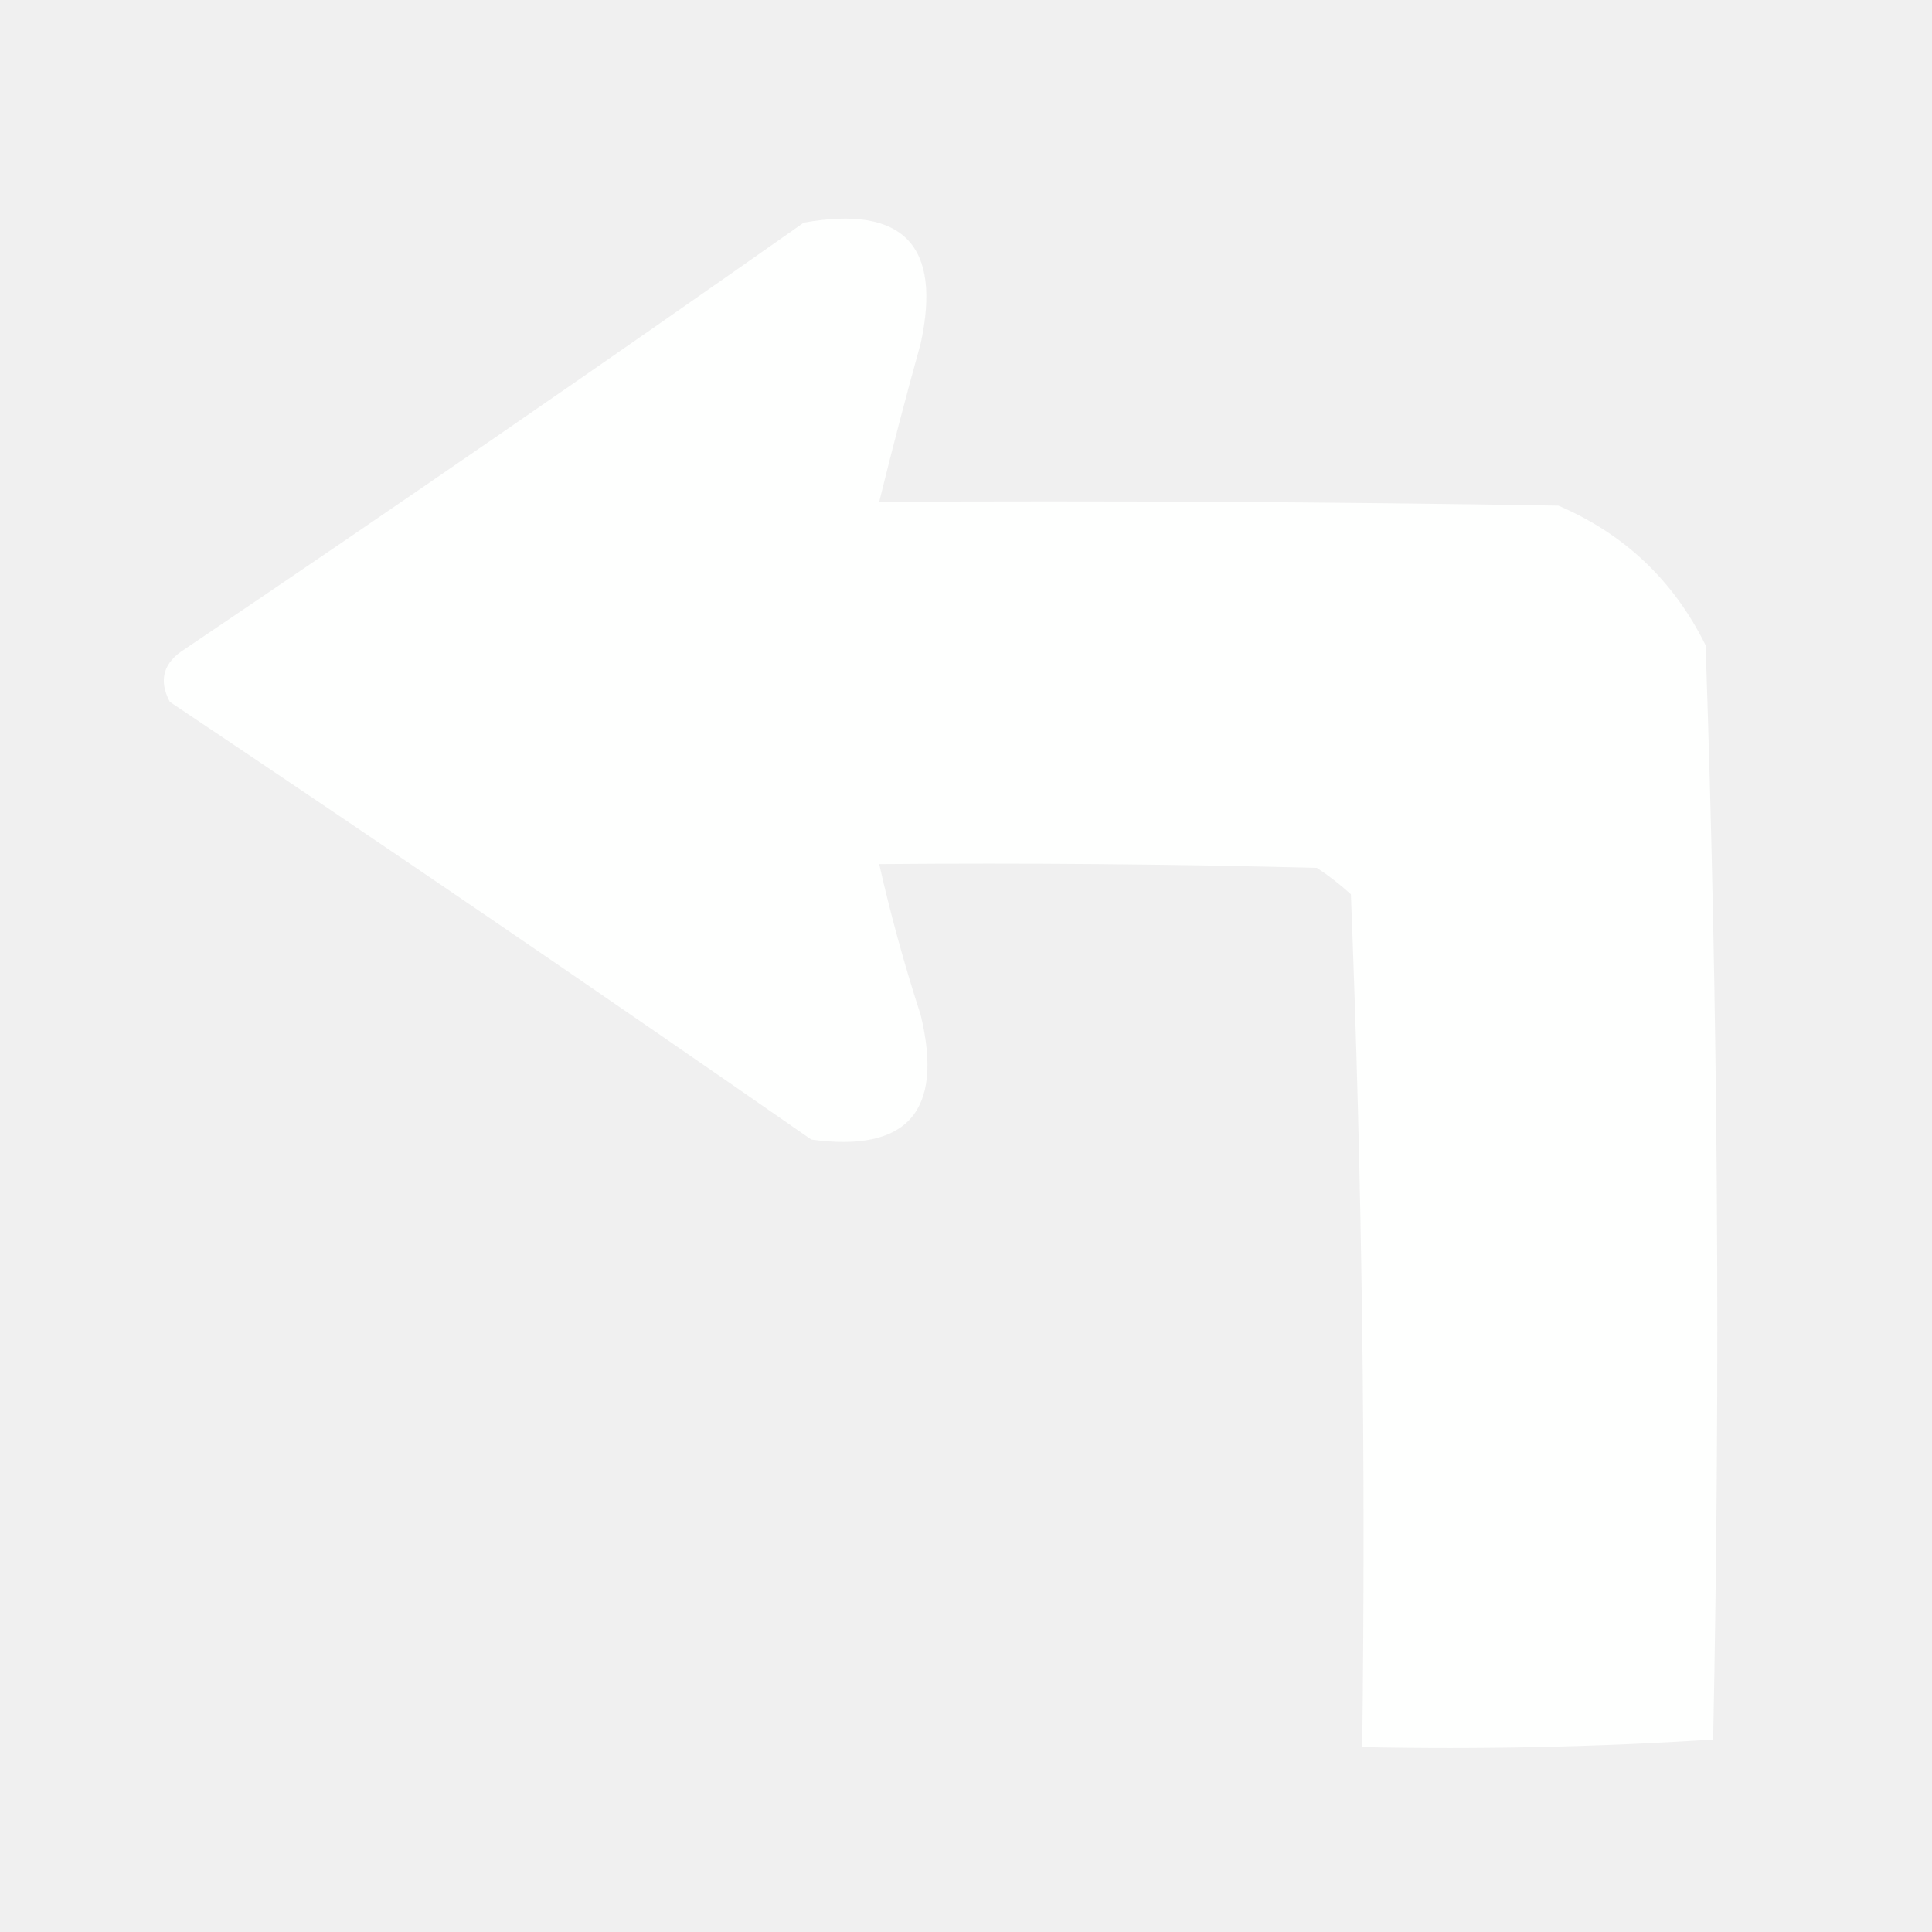
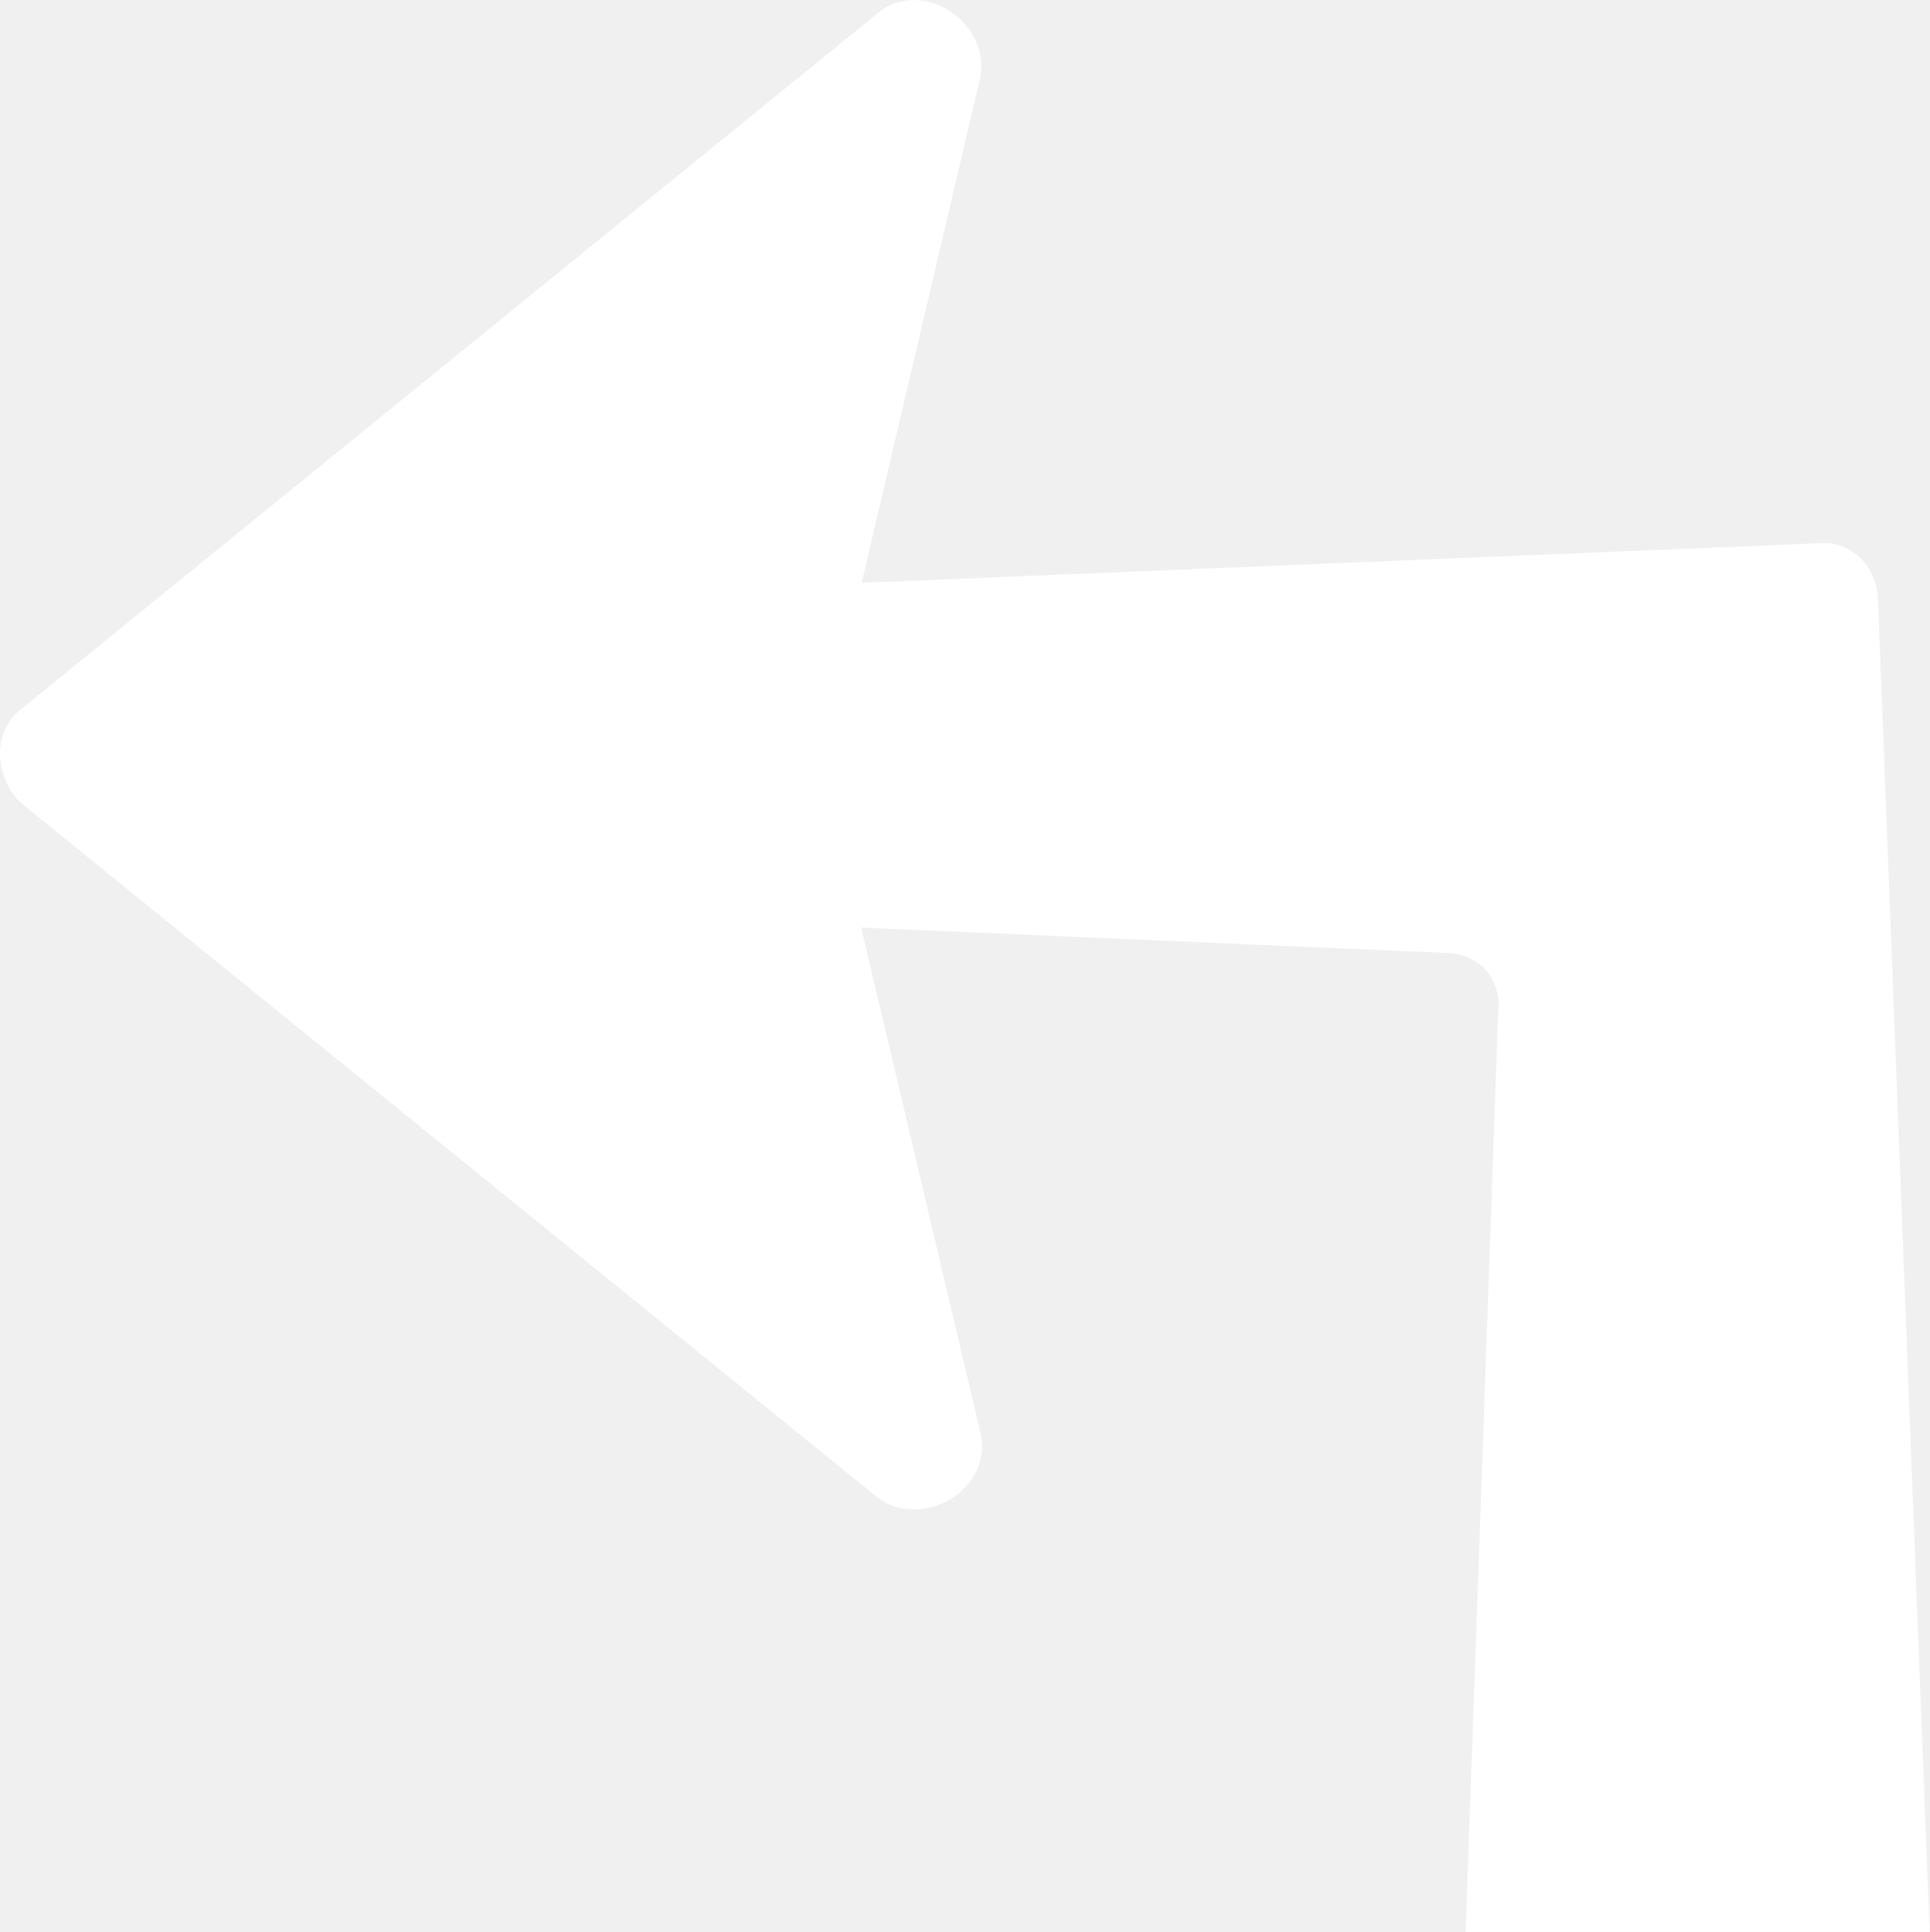
- <svg xmlns="http://www.w3.org/2000/svg" version="1.1" width="256px" height="256px" style="shape-rendering:geometricPrecision; text-rendering:geometricPrecision; image-rendering:optimizeQuality; fill-rule:evenodd; clip-rule:evenodd">
-   <g>
-     <path style="opacity:0.98" fill="#fefffe" d="M 106.5,29.5 C 119.66,27.159 124.827,32.493 122,45.5C 120.051,52.507 118.217,59.507 116.5,66.5C 146.502,66.333 176.502,66.5 206.5,67C 215.276,70.776 221.776,76.942 226,85.5C 227.652,133.775 227.985,182.108 227,230.5C 211.578,231.491 196.078,231.824 180.5,231.5C 180.981,193.772 180.481,156.105 179,118.5C 177.59,117.213 176.09,116.046 174.5,115C 155.17,114.5 135.836,114.333 116.5,114.5C 118.022,121.235 119.855,127.901 122,134.5C 125.076,147.244 120.242,152.744 107.5,151C 79.34,131.419 51.007,112.086 22.5,93C 20.972,90.119 21.638,87.786 24.5,86C 52.073,67.391 79.407,48.558 106.5,29.5 Z" />
-   </g>
+ <svg xmlns="http://www.w3.org/2000/svg" width="100%" height="100%" viewBox="0 0 55825 55900" version="1.1" xml:space="preserve" style="fill-rule:evenodd;clip-rule:evenodd;stroke-linejoin:round;stroke-miterlimit:2;">
+   <path d="M42398.2,55897.1l954.967,-26969.5c-118.213,-766.892 -557.642,-1227.45 -1351.58,-1349.88l-17089,-739.617l3450.1,14614.4c394.529,1695.77 -1786.32,2866.95 -3024.1,1837.02l-24697,-20029.3c-695.659,-617.325 -964.146,-1912.01 -92.463,-2691.8l24899.5,-20232.3c1274.58,-994.358 3324.83,374.184 2875.99,2046.28l-3397.64,14480.8l27843.2,-1150.52c826.596,-9.616 1509.86,699.879 1554.83,1586.28l1496.63,38597.9" style="fill:#fff;" />
</svg>
